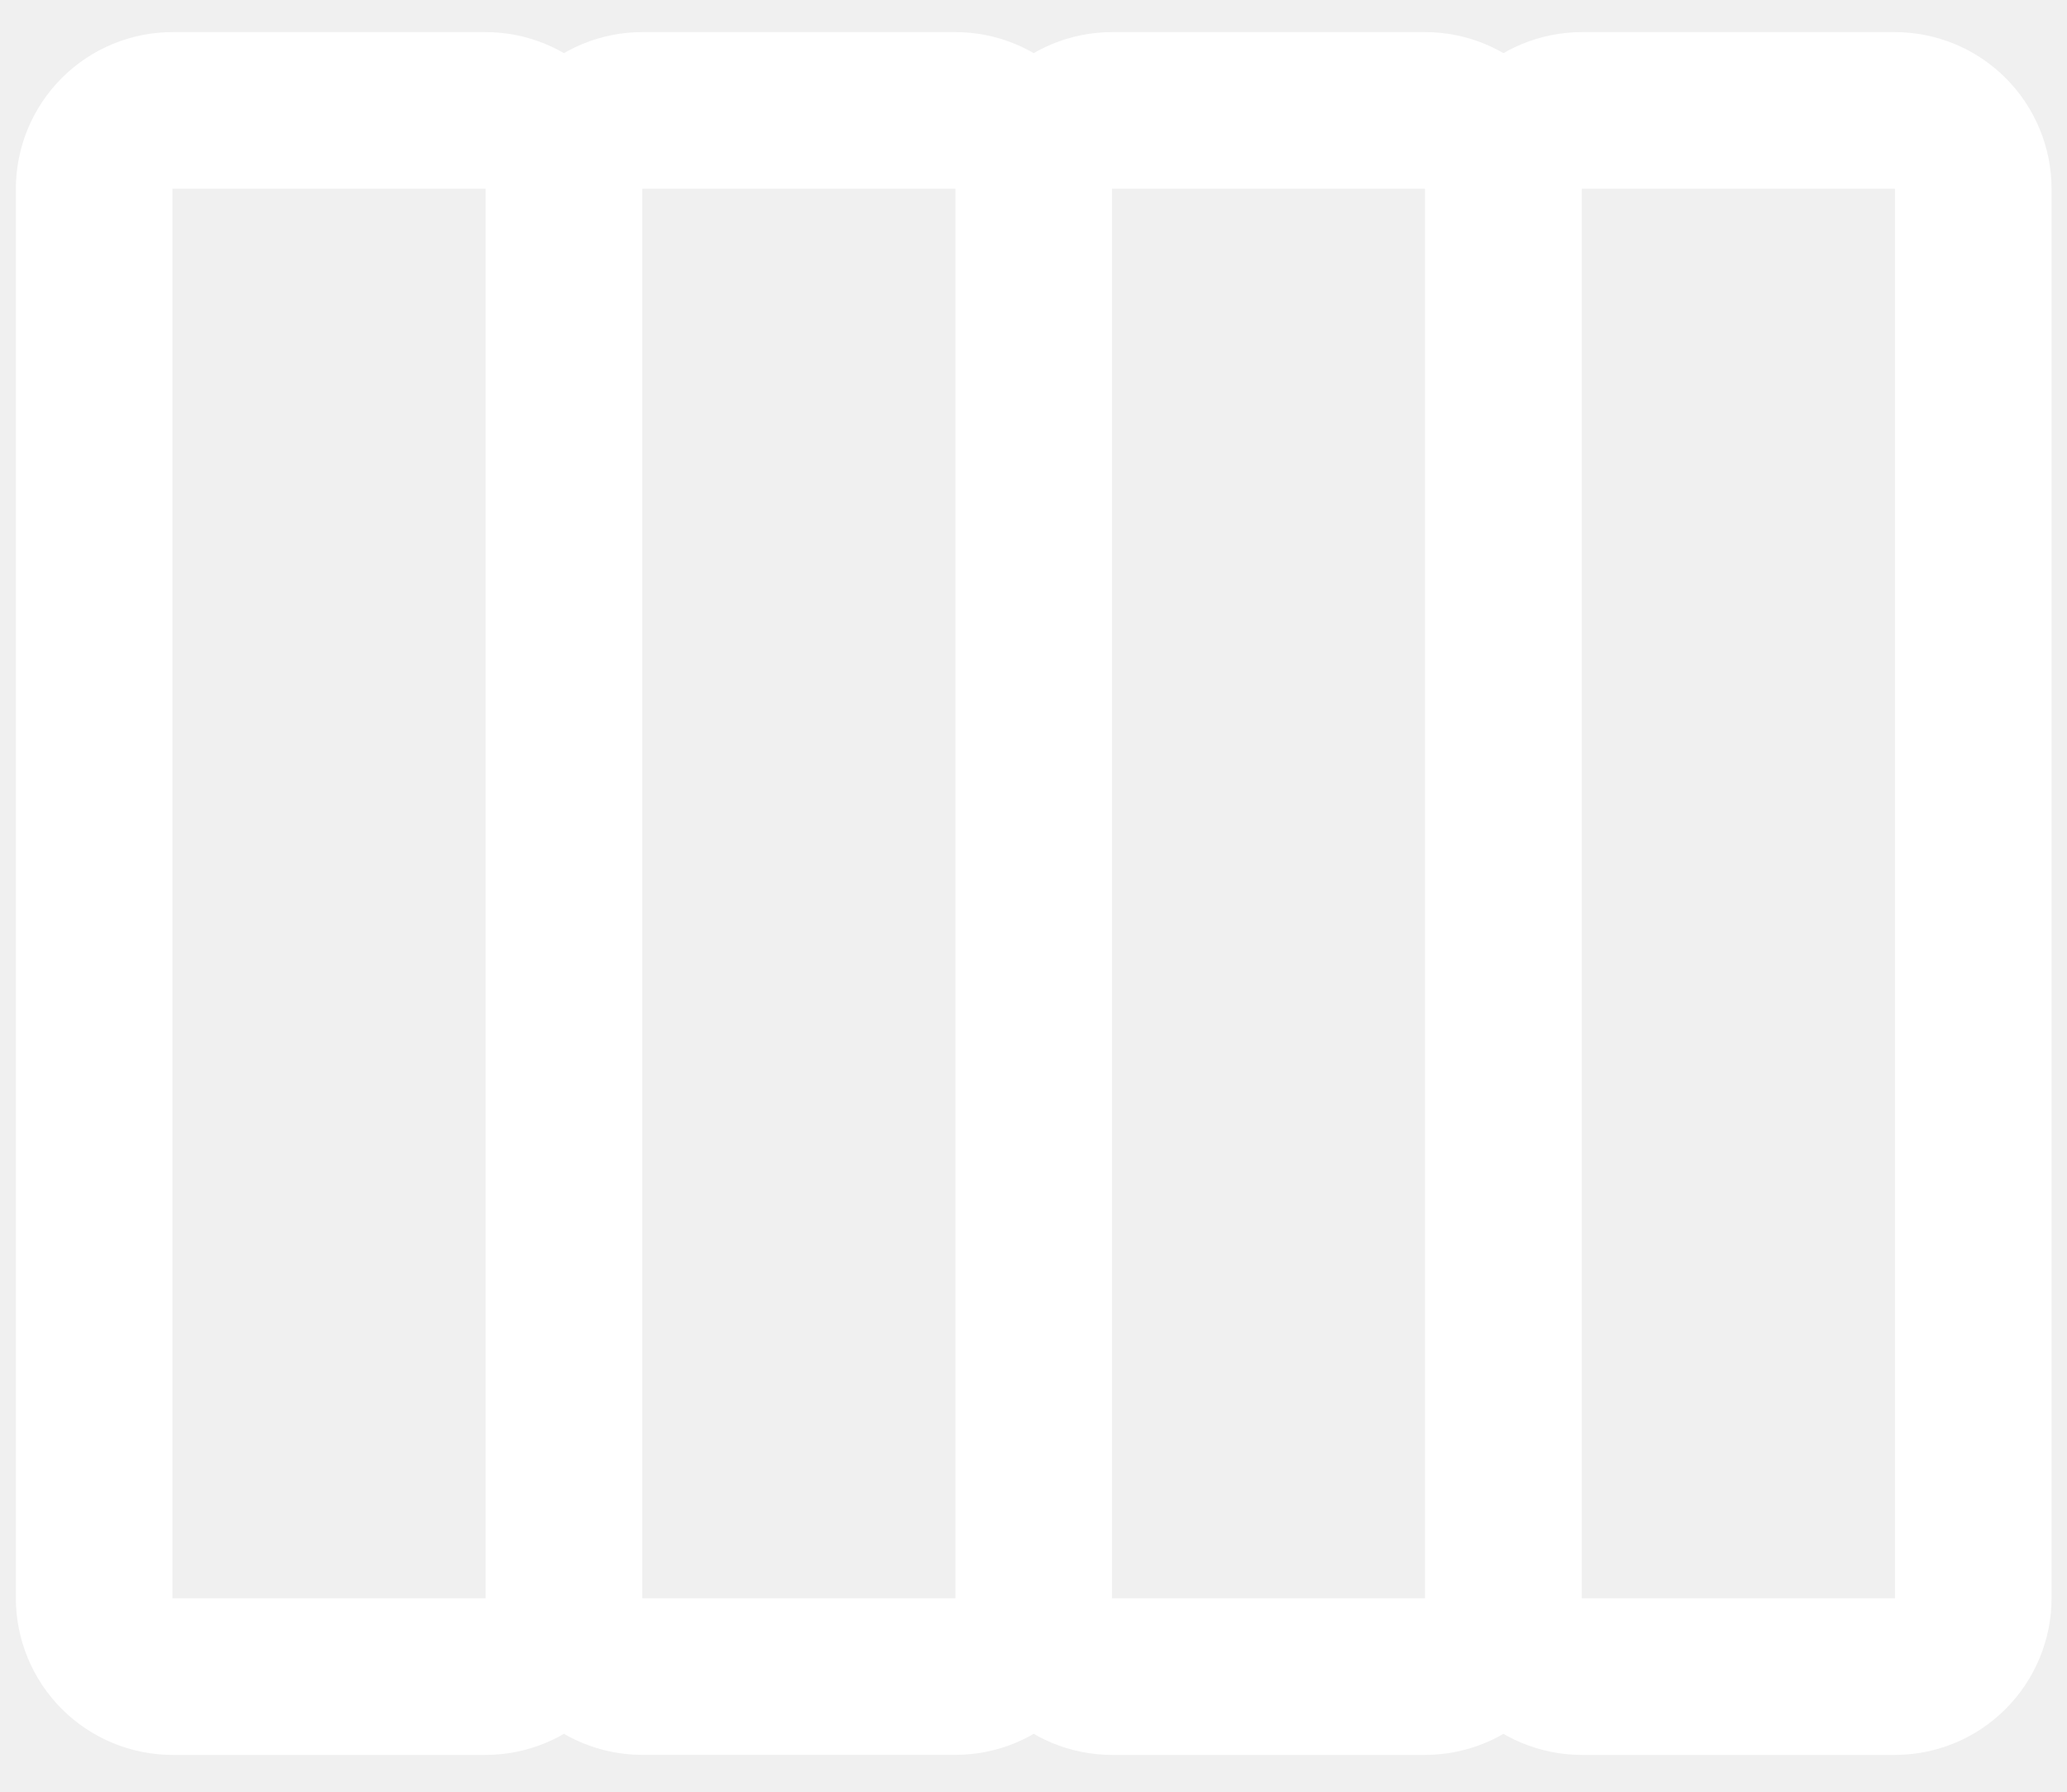
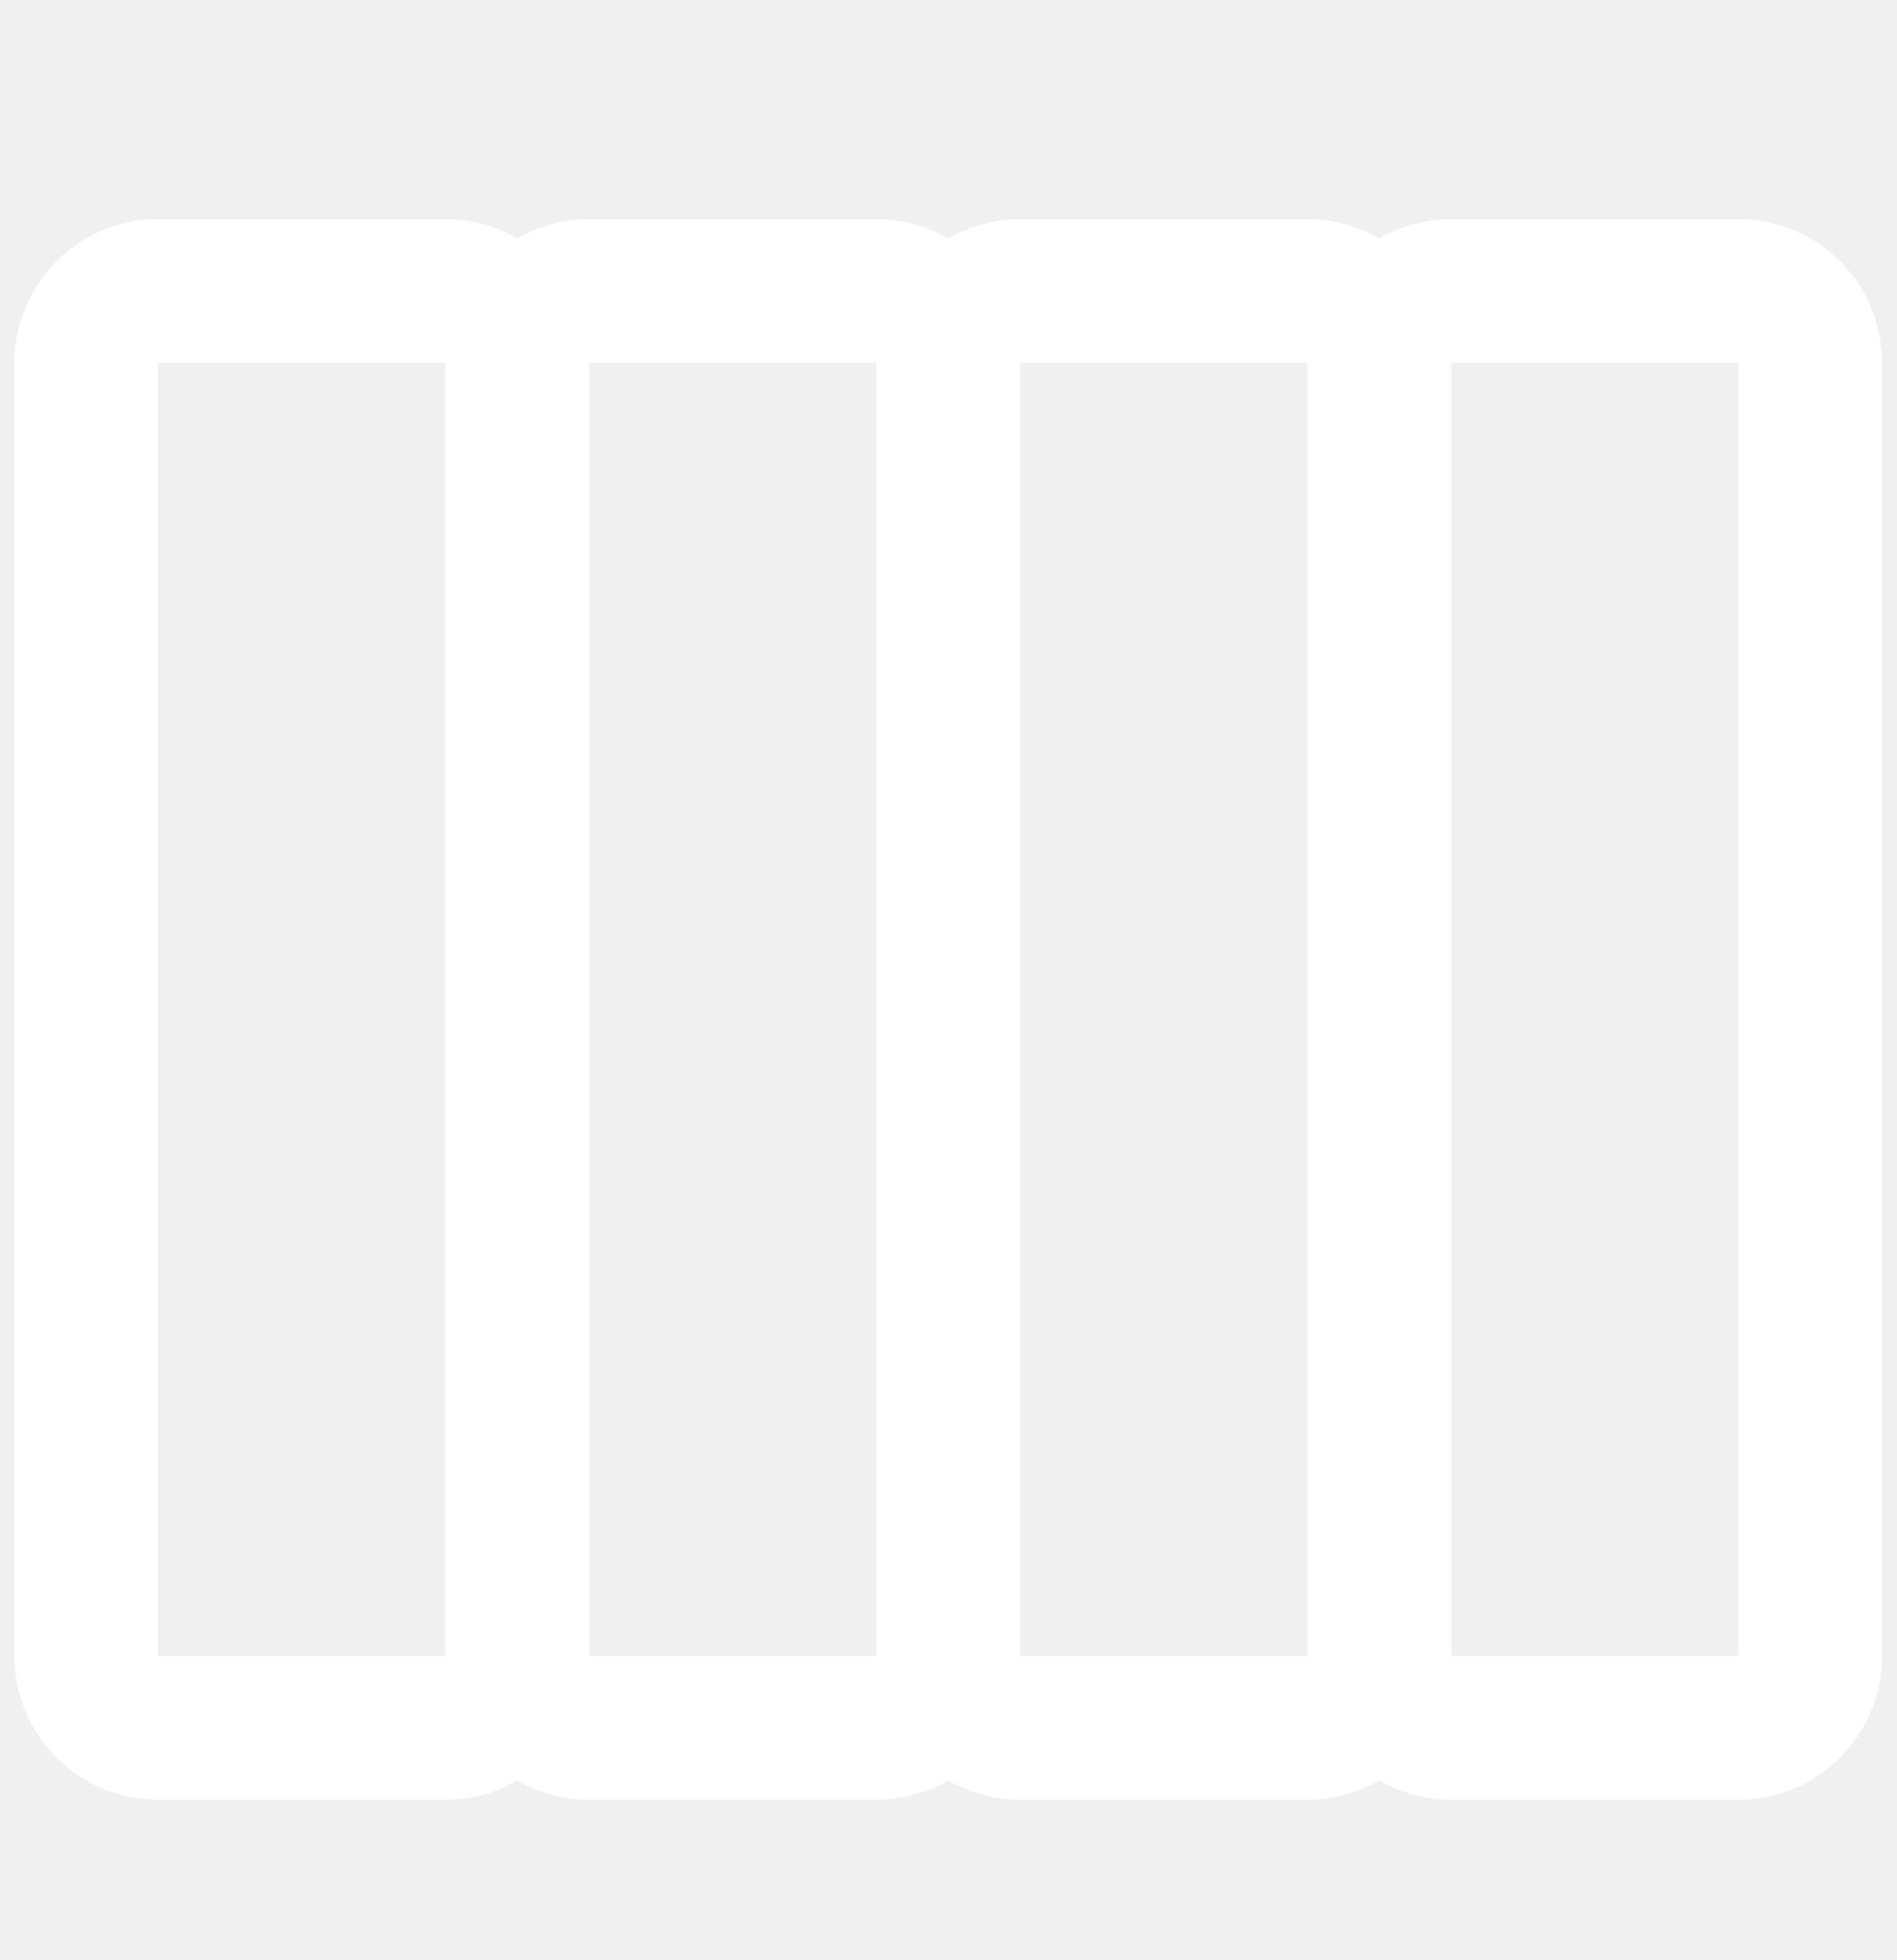
- <svg xmlns="http://www.w3.org/2000/svg" width="30" height="26" viewBox="0 0 30 26" fill="none">
-   <g id="Vector">
-     <path d="M22.957 2.739L22.957 23.193C22.957 23.796 22.717 24.373 22.291 24.799C21.865 25.225 21.287 25.465 20.685 25.466L16.139 25.466C15.537 25.465 14.959 25.225 14.533 24.799C14.107 24.373 13.867 23.796 13.867 23.193L13.867 2.739C13.867 2.136 14.107 1.558 14.533 1.132C14.959 0.706 15.537 0.466 16.139 0.466L20.685 0.466C21.287 0.466 21.865 0.706 22.291 1.132C22.717 1.558 22.957 2.136 22.957 2.739ZM16.139 23.193L20.685 23.193L20.685 2.739L16.139 2.739L16.139 23.193ZM16.139 2.739L16.139 23.193C16.139 23.796 15.899 24.373 15.473 24.799C15.047 25.225 14.469 25.465 13.867 25.465L9.321 25.465C8.719 25.465 8.141 25.225 7.715 24.799C7.289 24.373 7.049 23.795 7.049 23.193L7.049 2.739C7.049 2.136 7.289 1.558 7.715 1.132C8.141 0.706 8.719 0.466 9.321 0.466L13.867 0.466C14.469 0.466 15.047 0.706 15.473 1.132C15.899 1.558 16.139 2.136 16.139 2.739ZM9.321 23.193L13.867 23.193L13.867 2.739L9.321 2.739L9.321 23.193ZM9.321 2.739L9.321 23.193C9.321 23.795 9.081 24.373 8.655 24.799C8.229 25.225 7.651 25.465 7.049 25.466L2.503 25.466C1.901 25.465 1.323 25.225 0.897 24.799C0.471 24.373 0.231 23.795 0.23 23.193L0.23 2.739C0.231 2.136 0.471 1.558 0.897 1.132C1.323 0.706 1.901 0.466 2.503 0.466L7.049 0.466C7.651 0.466 8.229 0.706 8.655 1.132C9.081 1.558 9.321 2.136 9.321 2.739ZM2.503 23.193L7.049 23.193L7.049 2.739L2.503 2.739L2.503 23.193Z" fill="white" />
-     <path d="M29.776 2.739L29.776 23.193C29.775 23.796 29.535 24.373 29.109 24.799C28.683 25.226 28.105 25.465 27.503 25.466L22.957 25.466C22.355 25.465 21.777 25.226 21.351 24.799C20.925 24.373 20.685 23.796 20.685 23.193L20.685 2.739C20.685 2.136 20.925 1.558 21.351 1.132C21.777 0.706 22.355 0.467 22.957 0.466L27.503 0.466C28.105 0.467 28.683 0.706 29.109 1.132C29.535 1.558 29.775 2.136 29.776 2.739ZM22.957 23.193L27.503 23.193L27.503 2.739L22.957 2.739L22.957 23.193Z" fill="white" />
-   </g>
+ <svg xmlns="http://www.w3.org/2000/svg" width="30" height="31" viewBox="0 0 30 31" fill="none">
+   <path d="M22.955 5.739L22.955 26.193C22.954 26.796 22.714 27.373 22.288 27.799C21.862 28.225 21.284 28.465 20.682 28.466L16.137 28.466C15.534 28.465 14.956 28.225 14.53 27.799C14.104 27.373 13.864 26.796 13.864 26.193L13.864 5.739C13.864 5.136 14.104 4.558 14.53 4.132C14.956 3.706 15.534 3.466 16.137 3.466L20.682 3.466C21.284 3.466 21.862 3.706 22.288 4.132C22.714 4.558 22.954 5.136 22.955 5.739ZM16.137 26.193L20.682 26.193L20.682 5.739L16.137 5.739L16.137 26.193ZM16.137 5.739L16.137 26.193C16.136 26.796 15.896 27.373 15.47 27.799C15.044 28.225 14.466 28.465 13.864 28.465L9.318 28.465C8.716 28.465 8.138 28.225 7.712 27.799C7.286 27.373 7.046 26.795 7.046 26.193L7.046 5.739C7.046 5.136 7.286 4.558 7.712 4.132C8.138 3.706 8.716 3.466 9.318 3.466L13.864 3.466C14.466 3.466 15.044 3.706 15.47 4.132C15.896 4.558 16.136 5.136 16.137 5.739ZM9.318 26.193L13.864 26.193L13.864 5.739L9.318 5.739L9.318 26.193ZM9.318 5.739L9.318 26.193C9.318 26.795 9.078 27.373 8.652 27.799C8.226 28.225 7.648 28.465 7.046 28.466L2.5 28.466C1.898 28.465 1.32 28.225 0.894 27.799C0.468 27.373 0.228 26.795 0.228 26.193L0.228 5.739C0.228 5.136 0.468 4.558 0.894 4.132C1.32 3.706 1.898 3.466 2.5 3.466L7.046 3.466C7.648 3.466 8.226 3.706 8.652 4.132C9.078 4.558 9.318 5.136 9.318 5.739ZM2.5 26.193L7.046 26.193L7.046 5.739L2.5 5.739L2.5 26.193Z" fill="#fff" />
+   <path d="M29.773 5.739L29.773 26.193C29.772 26.796 29.532 27.373 29.106 27.799C28.68 28.226 28.103 28.465 27.5 28.466L22.955 28.466C22.352 28.465 21.774 28.226 21.348 27.799C20.922 27.373 20.683 26.796 20.682 26.193L20.682 5.739C20.683 5.136 20.922 4.559 21.348 4.132C21.774 3.706 22.352 3.467 22.955 3.466L27.5 3.466C28.103 3.467 28.68 3.706 29.106 4.132C29.532 4.559 29.772 5.136 29.773 5.739ZM22.955 26.193L27.5 26.193L27.5 5.739L22.955 5.739L22.955 26.193Z" fill="#fff" />
</svg>
